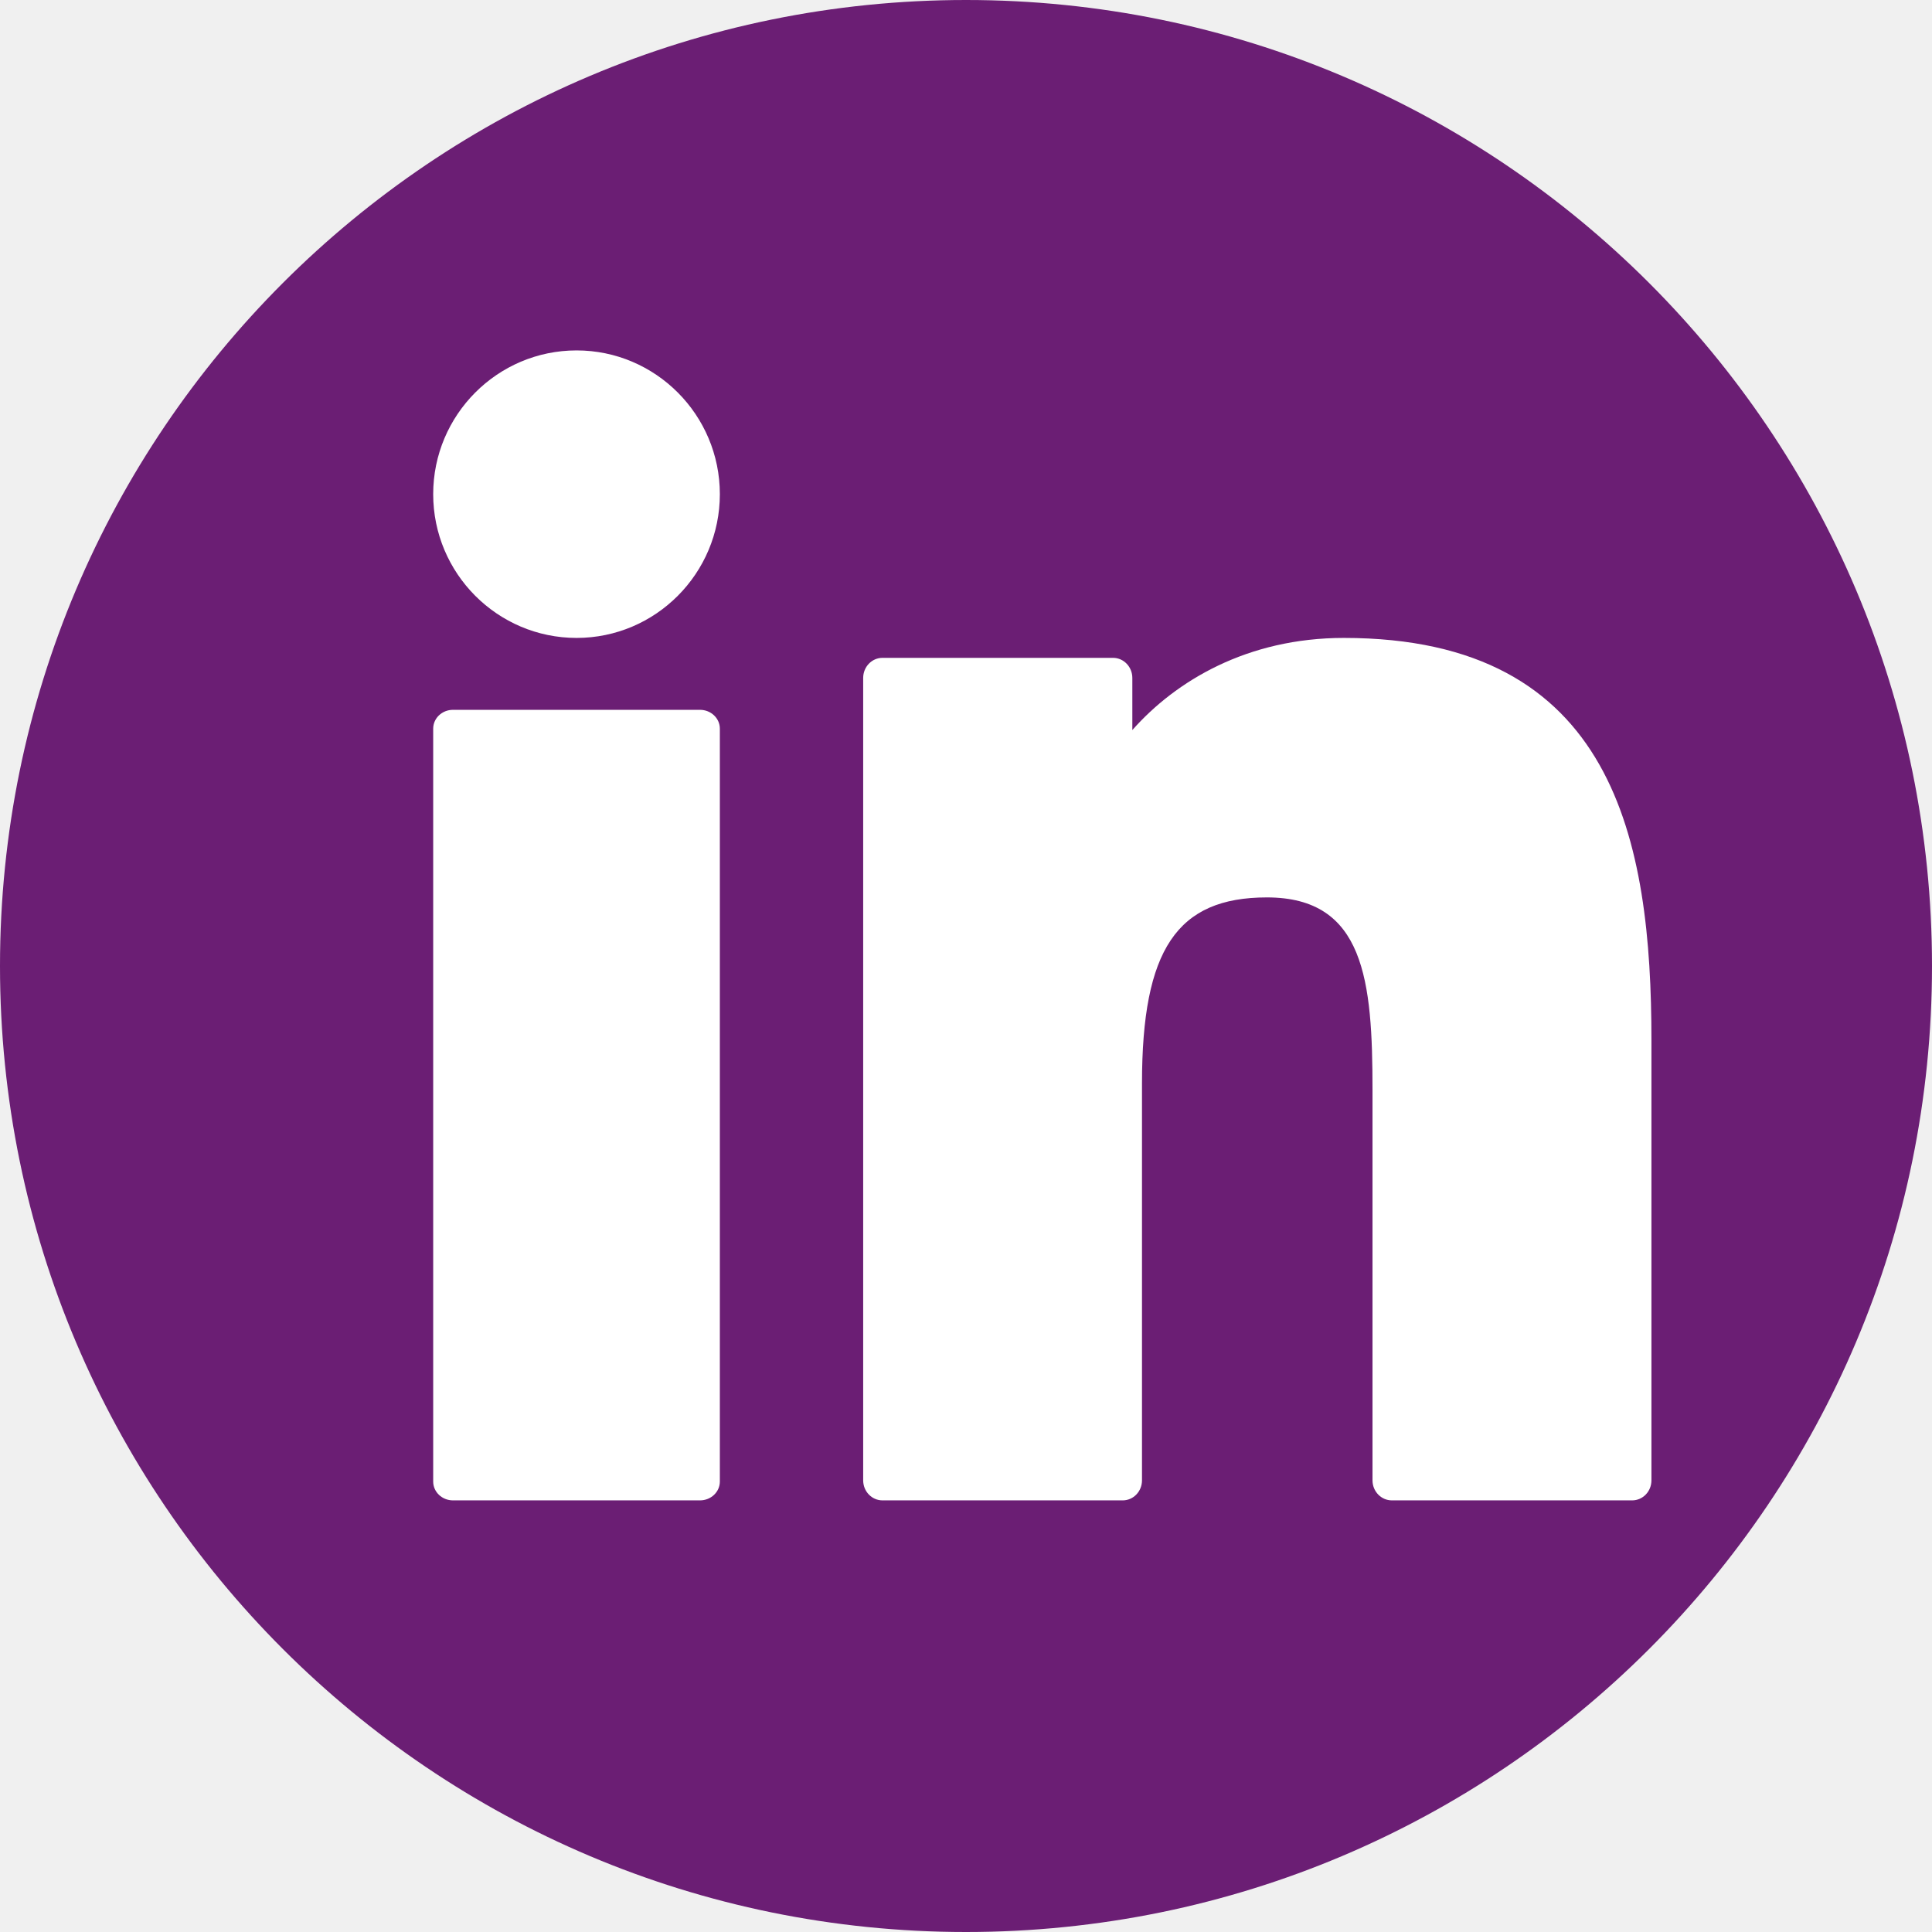
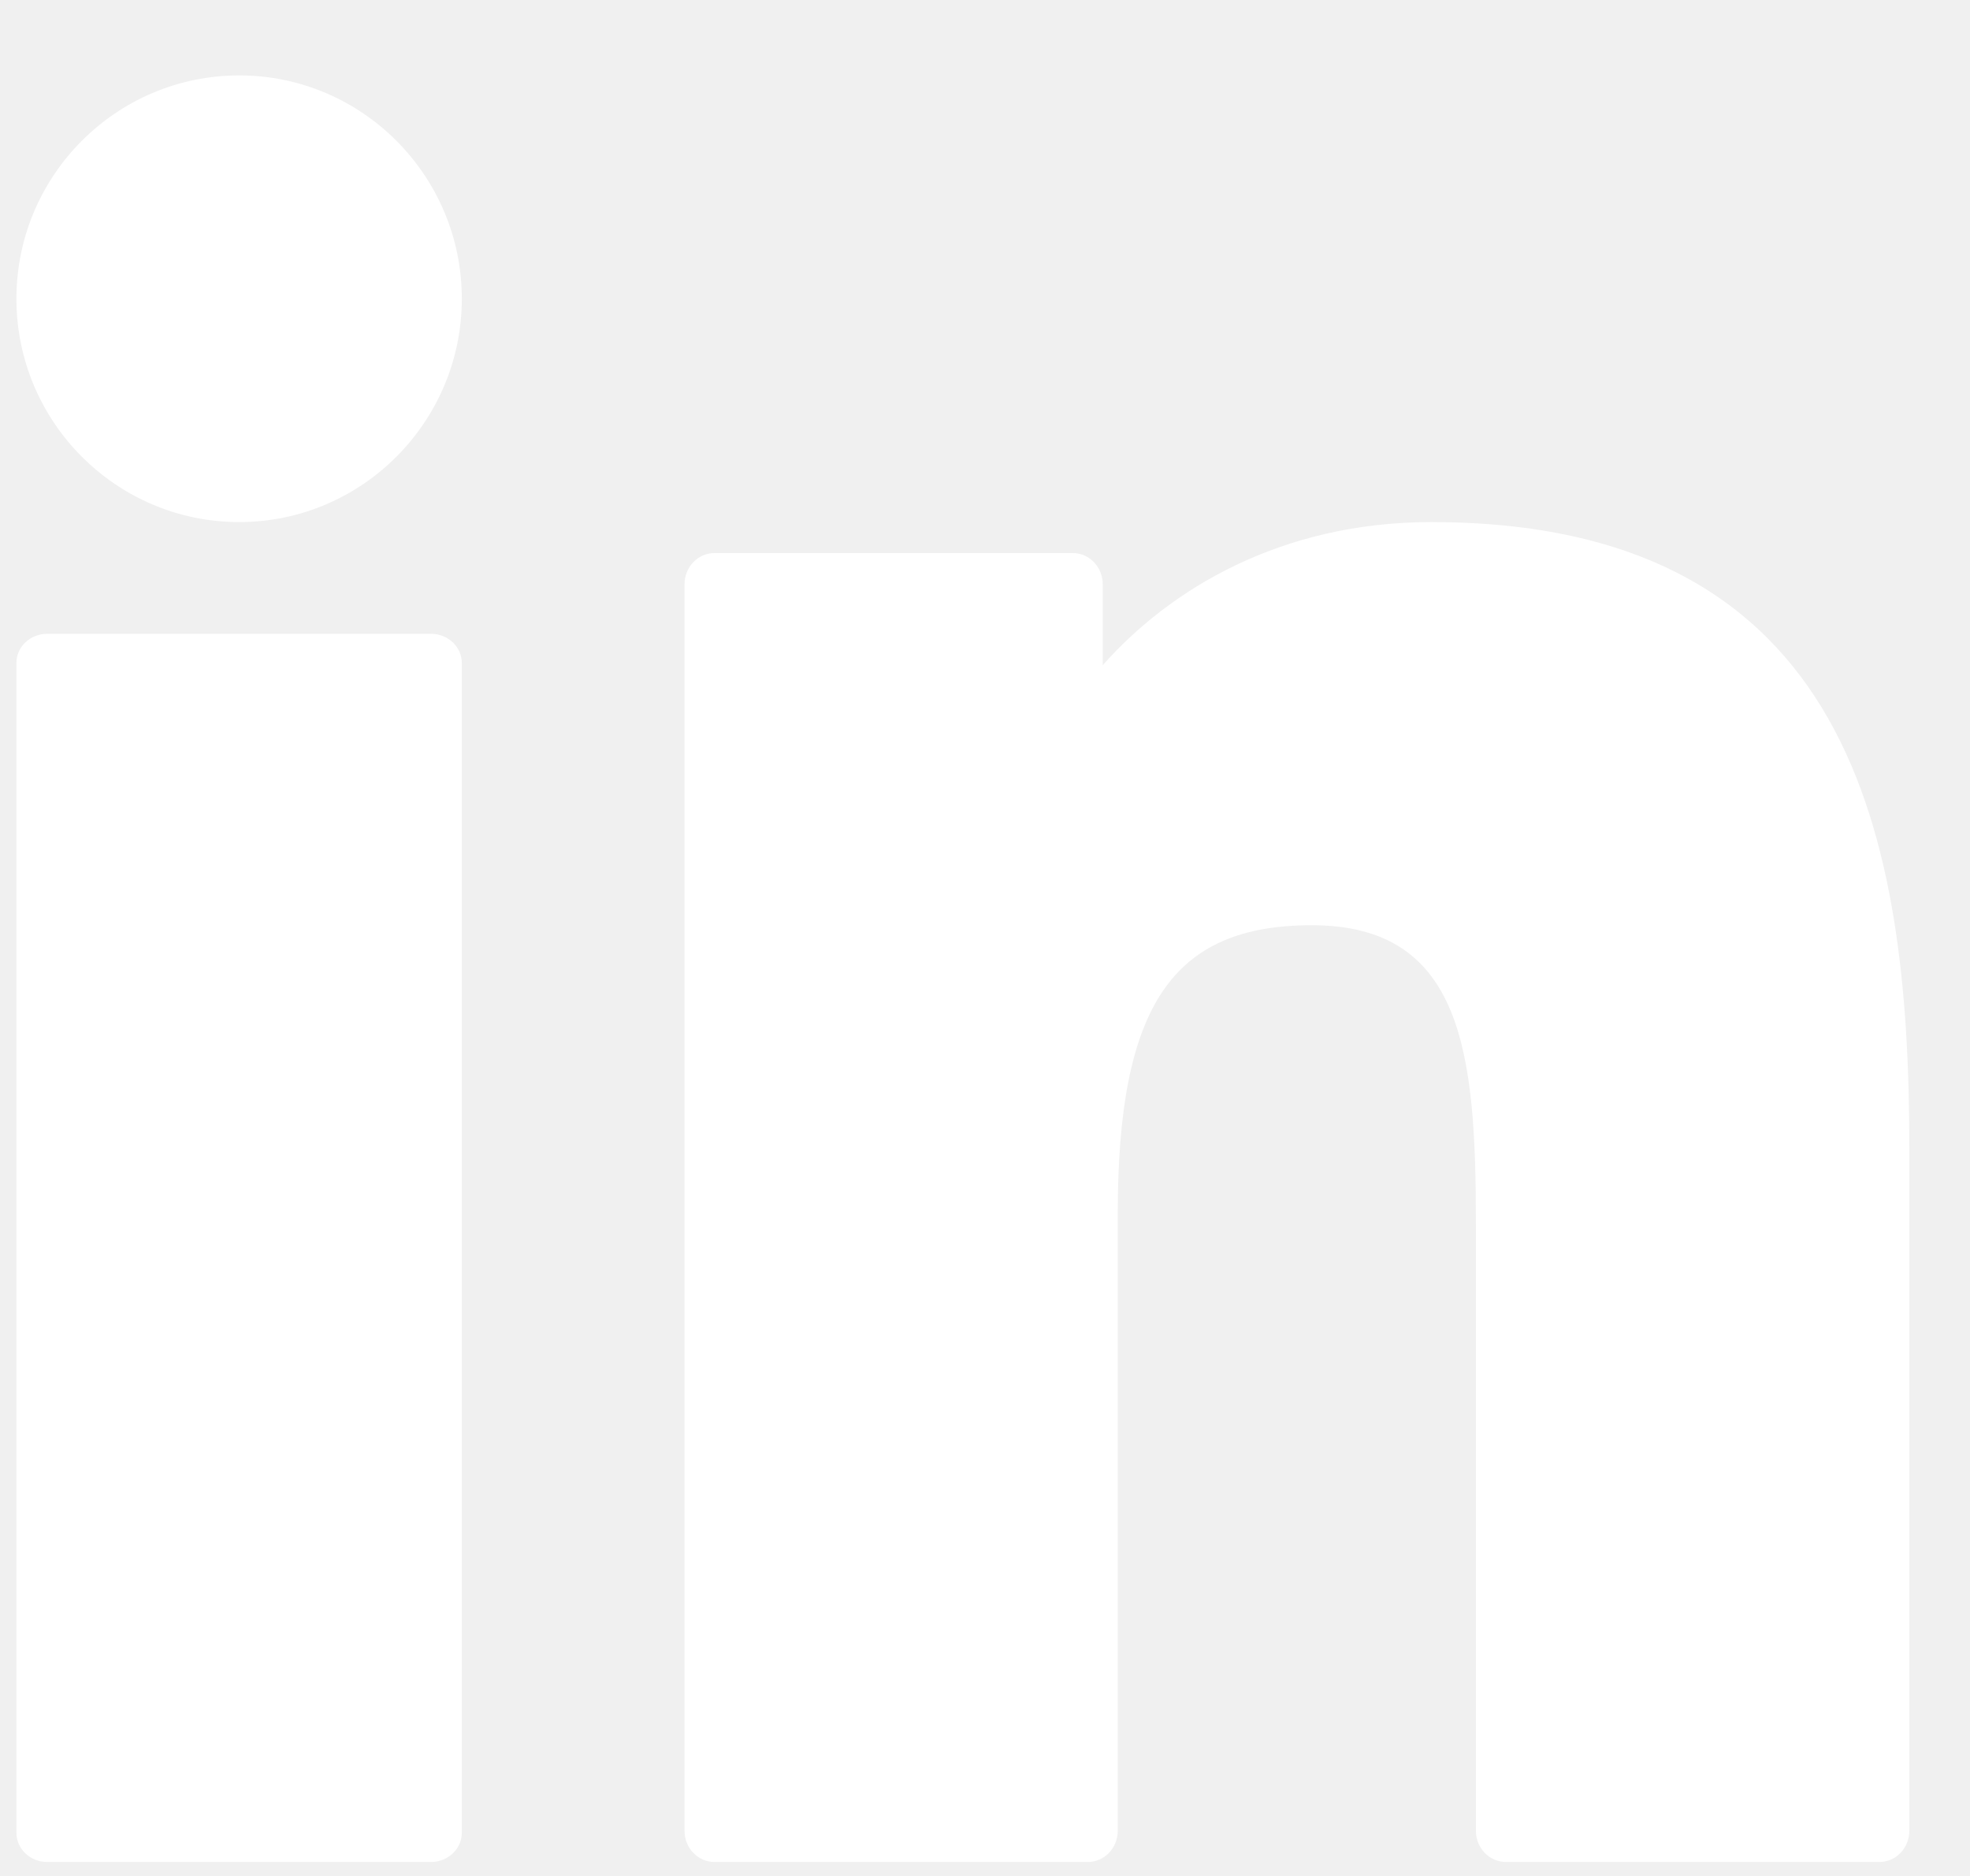
- <svg xmlns="http://www.w3.org/2000/svg" width="32" height="32" viewBox="0 0 32 32" fill="none">
-   <path d="M0 16C0 24.837 7.163 32 16 32C24.837 32 32 24.837 32 16C32 7.163 24.837 0 16 0C7.163 0 0 7.163 0 16Z" fill="#6B1E74" />
-   <path d="M11.594 11.757H7.503C7.322 11.757 7.175 11.896 7.175 12.069V24.539C7.175 24.712 7.322 24.851 7.503 24.851H11.594C11.775 24.851 11.923 24.712 11.923 24.539V12.069C11.923 11.896 11.775 11.757 11.594 11.757Z" fill="white" />
-   <path d="M9.55 5.804C8.24 5.804 7.175 6.872 7.175 8.185C7.175 9.498 8.24 10.566 9.55 10.566C10.858 10.566 11.923 9.498 11.923 8.185C11.923 6.872 10.858 5.804 9.55 5.804Z" fill="white" />
-   <path d="M22.258 10.566C20.657 10.566 19.473 11.28 18.755 12.092V11.229C18.755 11.045 18.612 10.896 18.435 10.896H14.617C14.44 10.896 14.297 11.045 14.297 11.229V24.519C14.297 24.703 14.44 24.851 14.617 24.851H18.595C18.772 24.851 18.915 24.703 18.915 24.519V17.943C18.915 15.728 19.495 14.864 20.984 14.864C22.605 14.864 22.733 16.248 22.733 18.057V24.519C22.733 24.703 22.877 24.851 23.054 24.851H27.033C27.21 24.851 27.353 24.703 27.353 24.519V17.229C27.353 13.934 26.748 10.566 22.258 10.566Z" fill="white" />
+ <svg xmlns="http://www.w3.org/2000/svg" width="21" height="20" viewBox="0 0 21 20" fill="none">
+   <path d="M4.594 6.757H0.503C0.322 6.757 0.175 6.896 0.175 7.068V19.539C0.175 19.712 0.322 19.851 0.503 19.851H4.594C4.775 19.851 4.923 19.712 4.923 19.539V7.068C4.923 6.896 4.775 6.757 4.594 6.757Z" fill="white" />
+   <path d="M2.55 0.804C1.24 0.804 0.175 1.872 0.175 3.185C0.175 4.498 1.24 5.566 2.55 5.566C3.858 5.566 4.923 4.498 4.923 3.185C4.923 1.872 3.858 0.804 2.55 0.804Z" fill="white" />
+   <path d="M15.258 5.566C13.657 5.566 12.473 6.28 11.755 7.092V6.229C11.755 6.045 11.612 5.896 11.435 5.896H7.617C7.44 5.896 7.297 6.045 7.297 6.229V19.519C7.297 19.703 7.44 19.851 7.617 19.851H11.595C11.772 19.851 11.915 19.703 11.915 19.519V12.943C11.915 10.728 12.495 9.864 13.984 9.864C15.605 9.864 15.733 11.248 15.733 13.057V19.519C15.733 19.703 15.877 19.851 16.054 19.851H20.033C20.21 19.851 20.353 19.703 20.353 19.519V12.229C20.353 8.934 19.748 5.566 15.258 5.566Z" fill="white" />
</svg>
